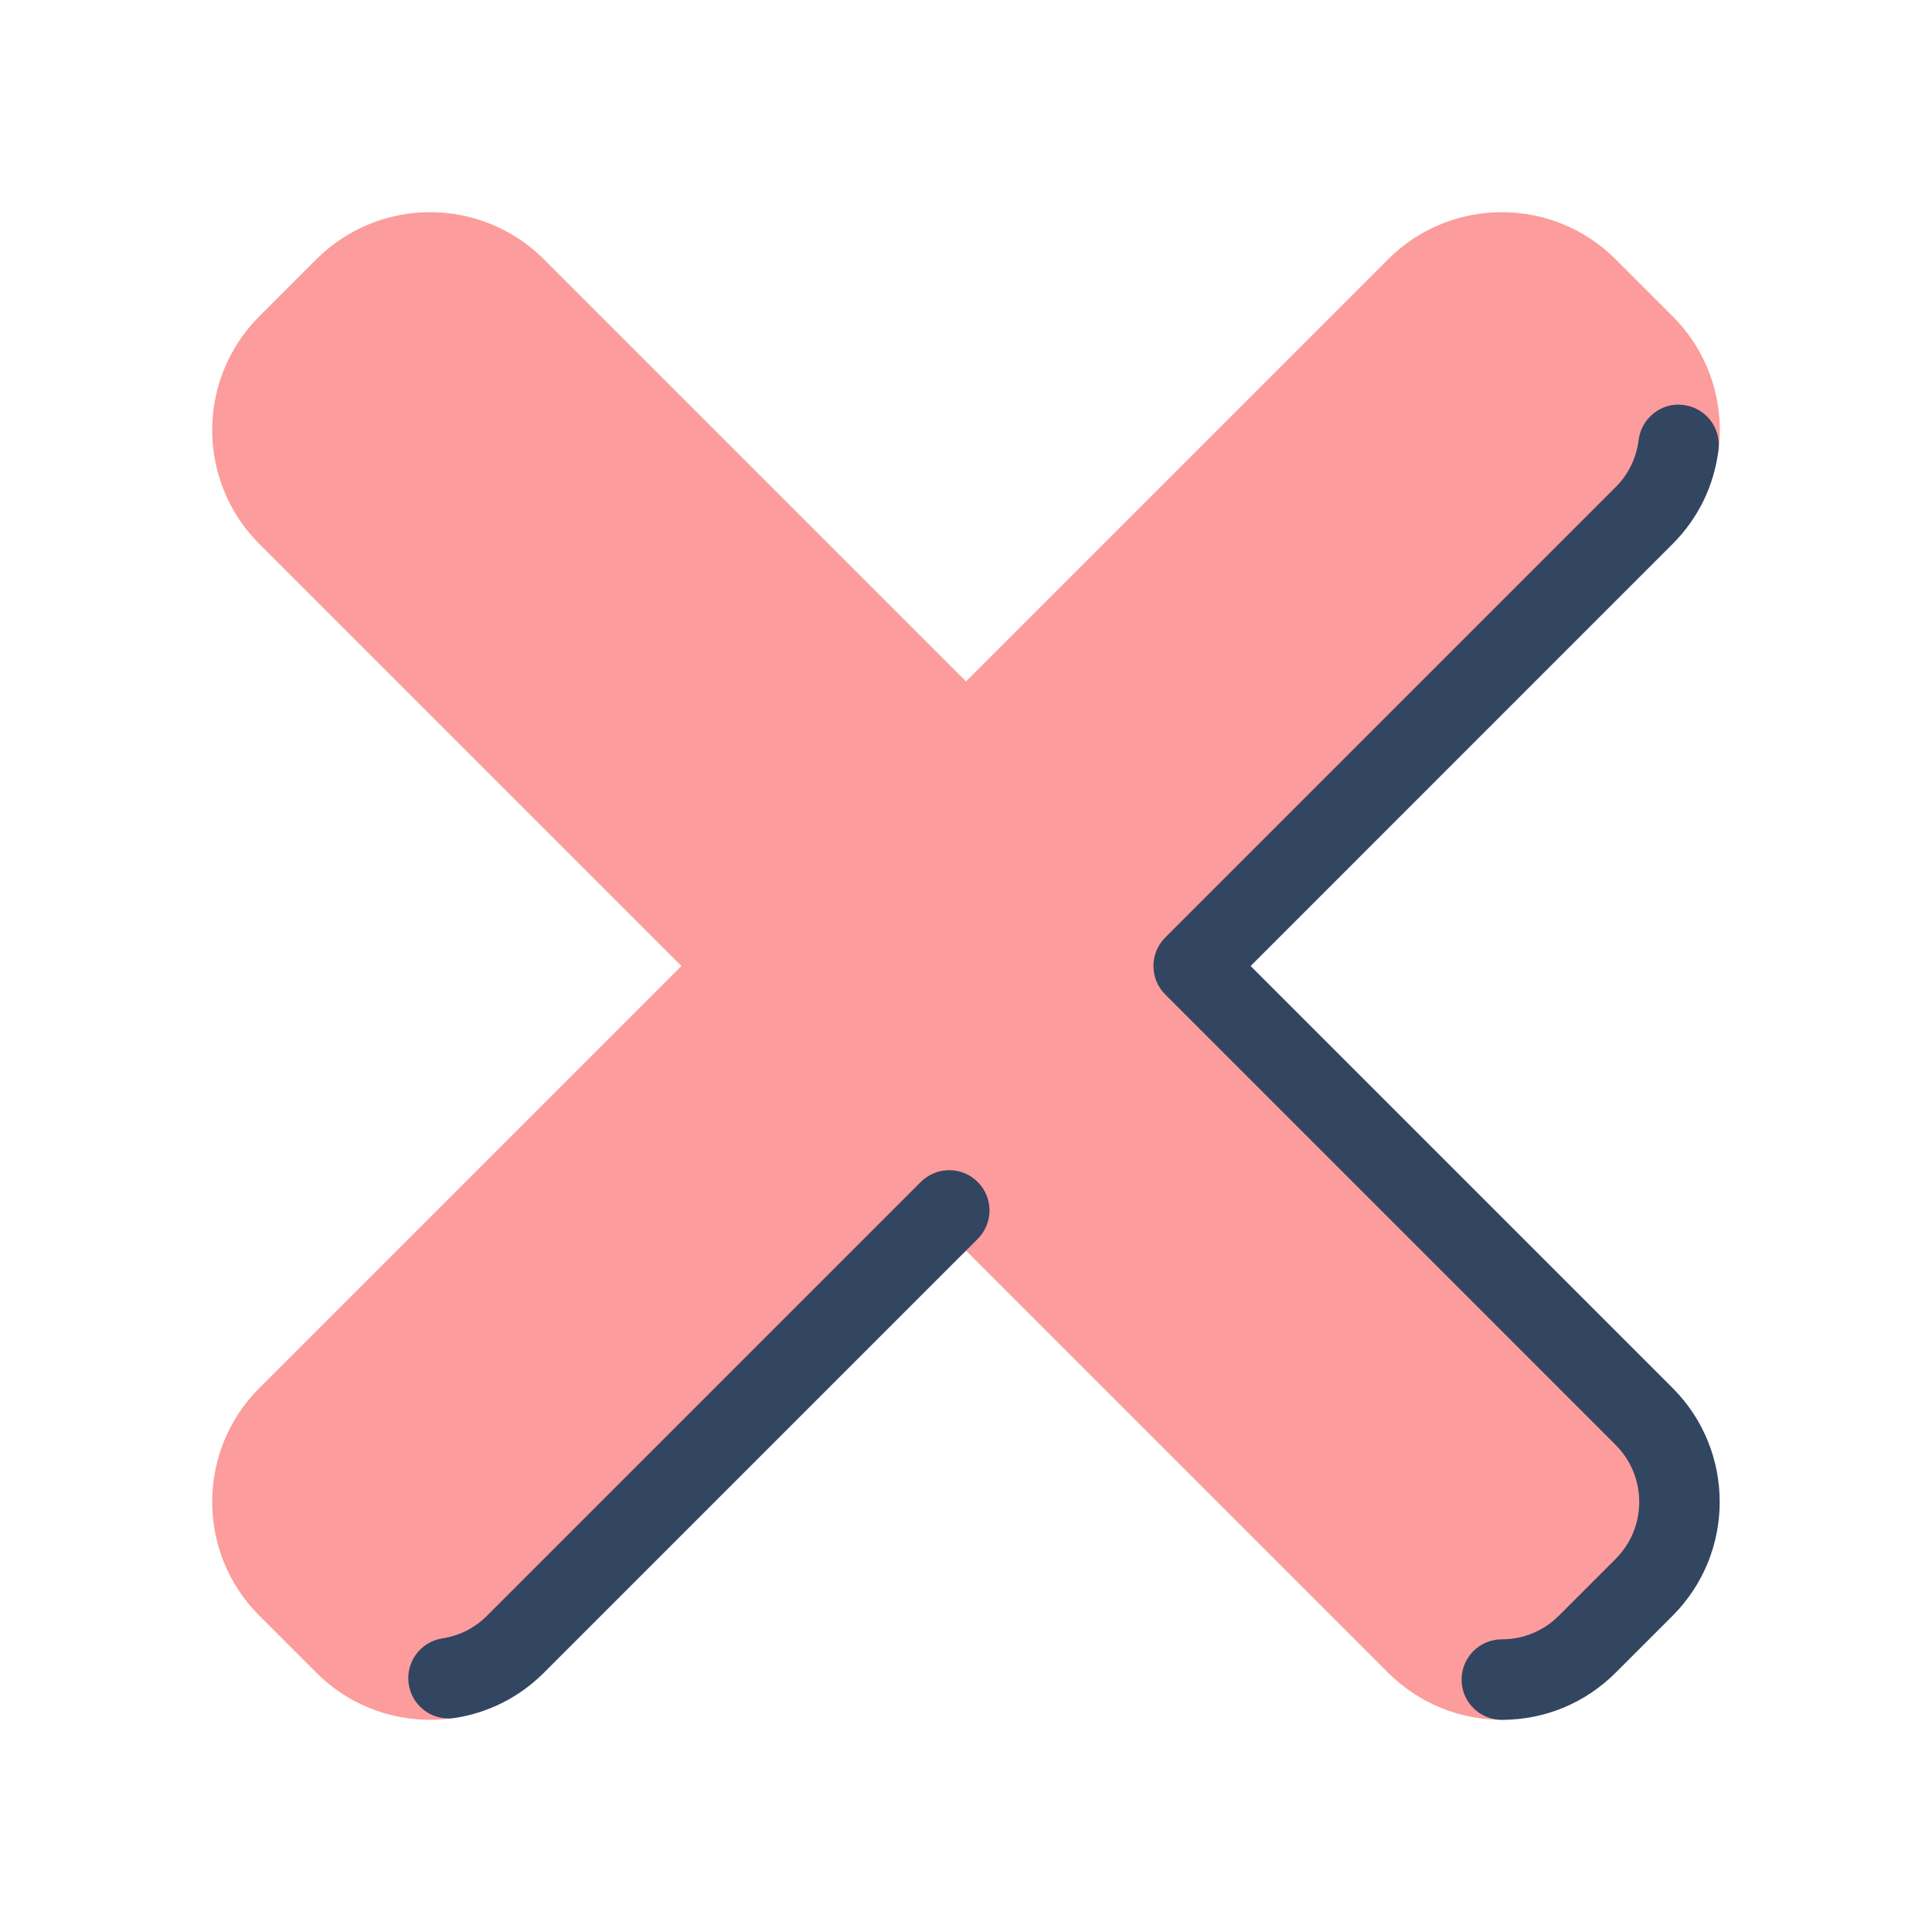
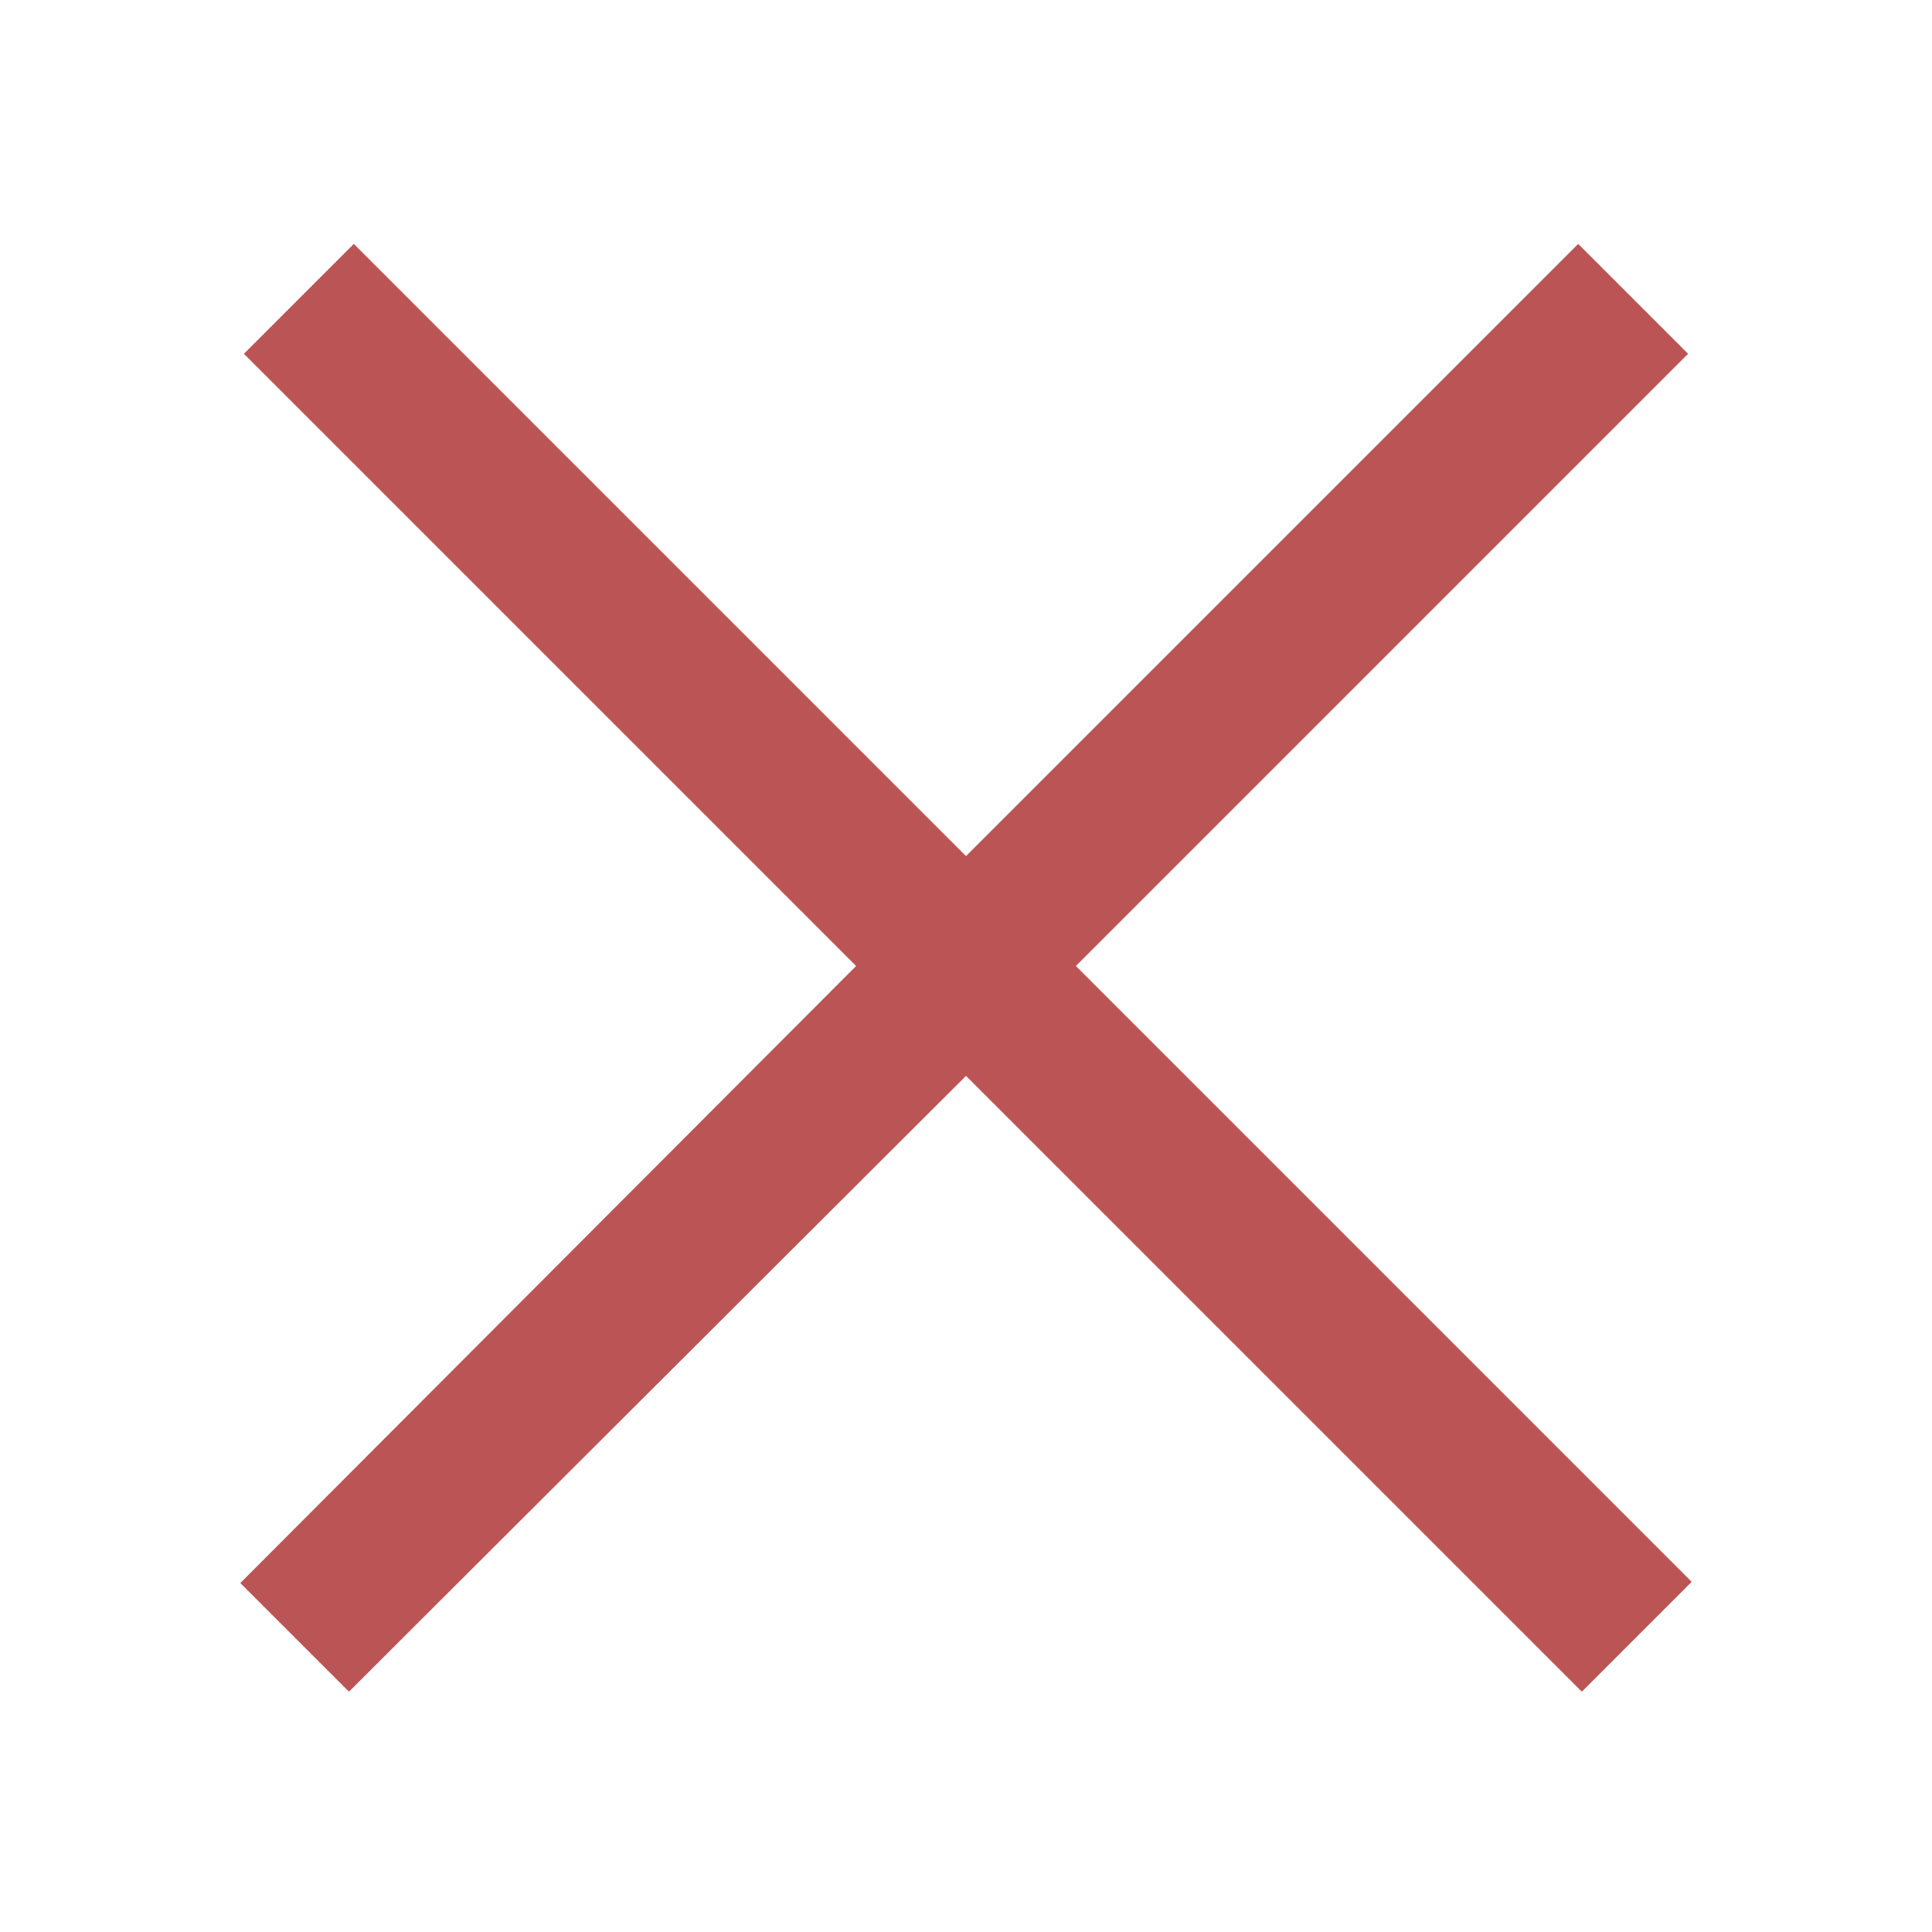
- <svg xmlns="http://www.w3.org/2000/svg" viewBox="0 0 48 48" width="25px" height="25px" baseProfile="basic">
-   <path fill="#fc9c9c" d="M24,31.071l-10.485,9.485c-0.626,0.626-1.409,2.002-2.222,2.126c-1.215,0.186-2.499-0.19-3.435-1.126 l-1.414-1.414c-1.563-1.563-1.563-4.094,0-5.657L16.929,24L6.444,13.515c-1.563-1.563-1.563-4.094,0-5.657l1.414-1.414 c1.563-1.563,4.094-1.563,5.657,0L24,16.929L34.485,6.444c1.563-1.563,4.094-1.563,5.657,0l1.414,1.414 c0.906,0.906,1.287,2.138,1.142,3.318c-0.105,0.855-1.486,1.682-2.142,2.339L30.071,24l10.485,10.485 c1.563,1.563,2.563,3.094,1,4.657l-1.414,1.414c-0.781,0.781-1.805,2.172-2.828,2.172c-1.024,0-2.047-0.391-2.828-1.172L24,31.071z" />
-   <path fill="#324561" d="M37.313,42.729c-0.553,0-1-0.447-1-1s0.447-1,1-1c0.534,0,1.037-0.208,1.416-0.587l1.413-1.413 c0.779-0.78,0.779-2.049,0-2.829L28.95,24.707c-0.391-0.391-0.391-1.023,0-1.414l11.192-11.192c0.317-0.317,0.514-0.722,0.569-1.169 c0.068-0.548,0.577-0.946,1.114-0.87c0.549,0.067,0.938,0.566,0.87,1.114c-0.11,0.895-0.504,1.703-1.14,2.339L31.071,24 l10.485,10.485c1.559,1.56,1.559,4.098,0,5.657l-1.414,1.414C39.386,42.312,38.381,42.729,37.313,42.729z" />
-   <path fill="#324561" d="M11.142,42.694c-0.486,0-0.912-0.354-0.987-0.85c-0.083-0.546,0.292-1.056,0.838-1.139 c0.421-0.064,0.804-0.259,1.108-0.563l10.776-10.776c0.391-0.391,1.023-0.391,1.414,0s0.391,1.023,0,1.414L13.515,41.557 c-0.608,0.608-1.376,0.998-2.222,1.126C11.242,42.69,11.191,42.694,11.142,42.694z" />
+ <svg xmlns="http://www.w3.org/2000/svg" fill="#BB5555" viewBox="0 0 50 50" width="50px" height="50px">
+   <path d="M 9.156 6.312 L 6.312 9.156 L 22.156 25 L 6.219 40.969 L 9.031 43.781 L 25 27.844 L 40.938 43.781 L 43.781 40.938 L 27.844 25 L 43.688 9.156 L 40.844 6.312 L 25 22.156 Z" />
</svg>
